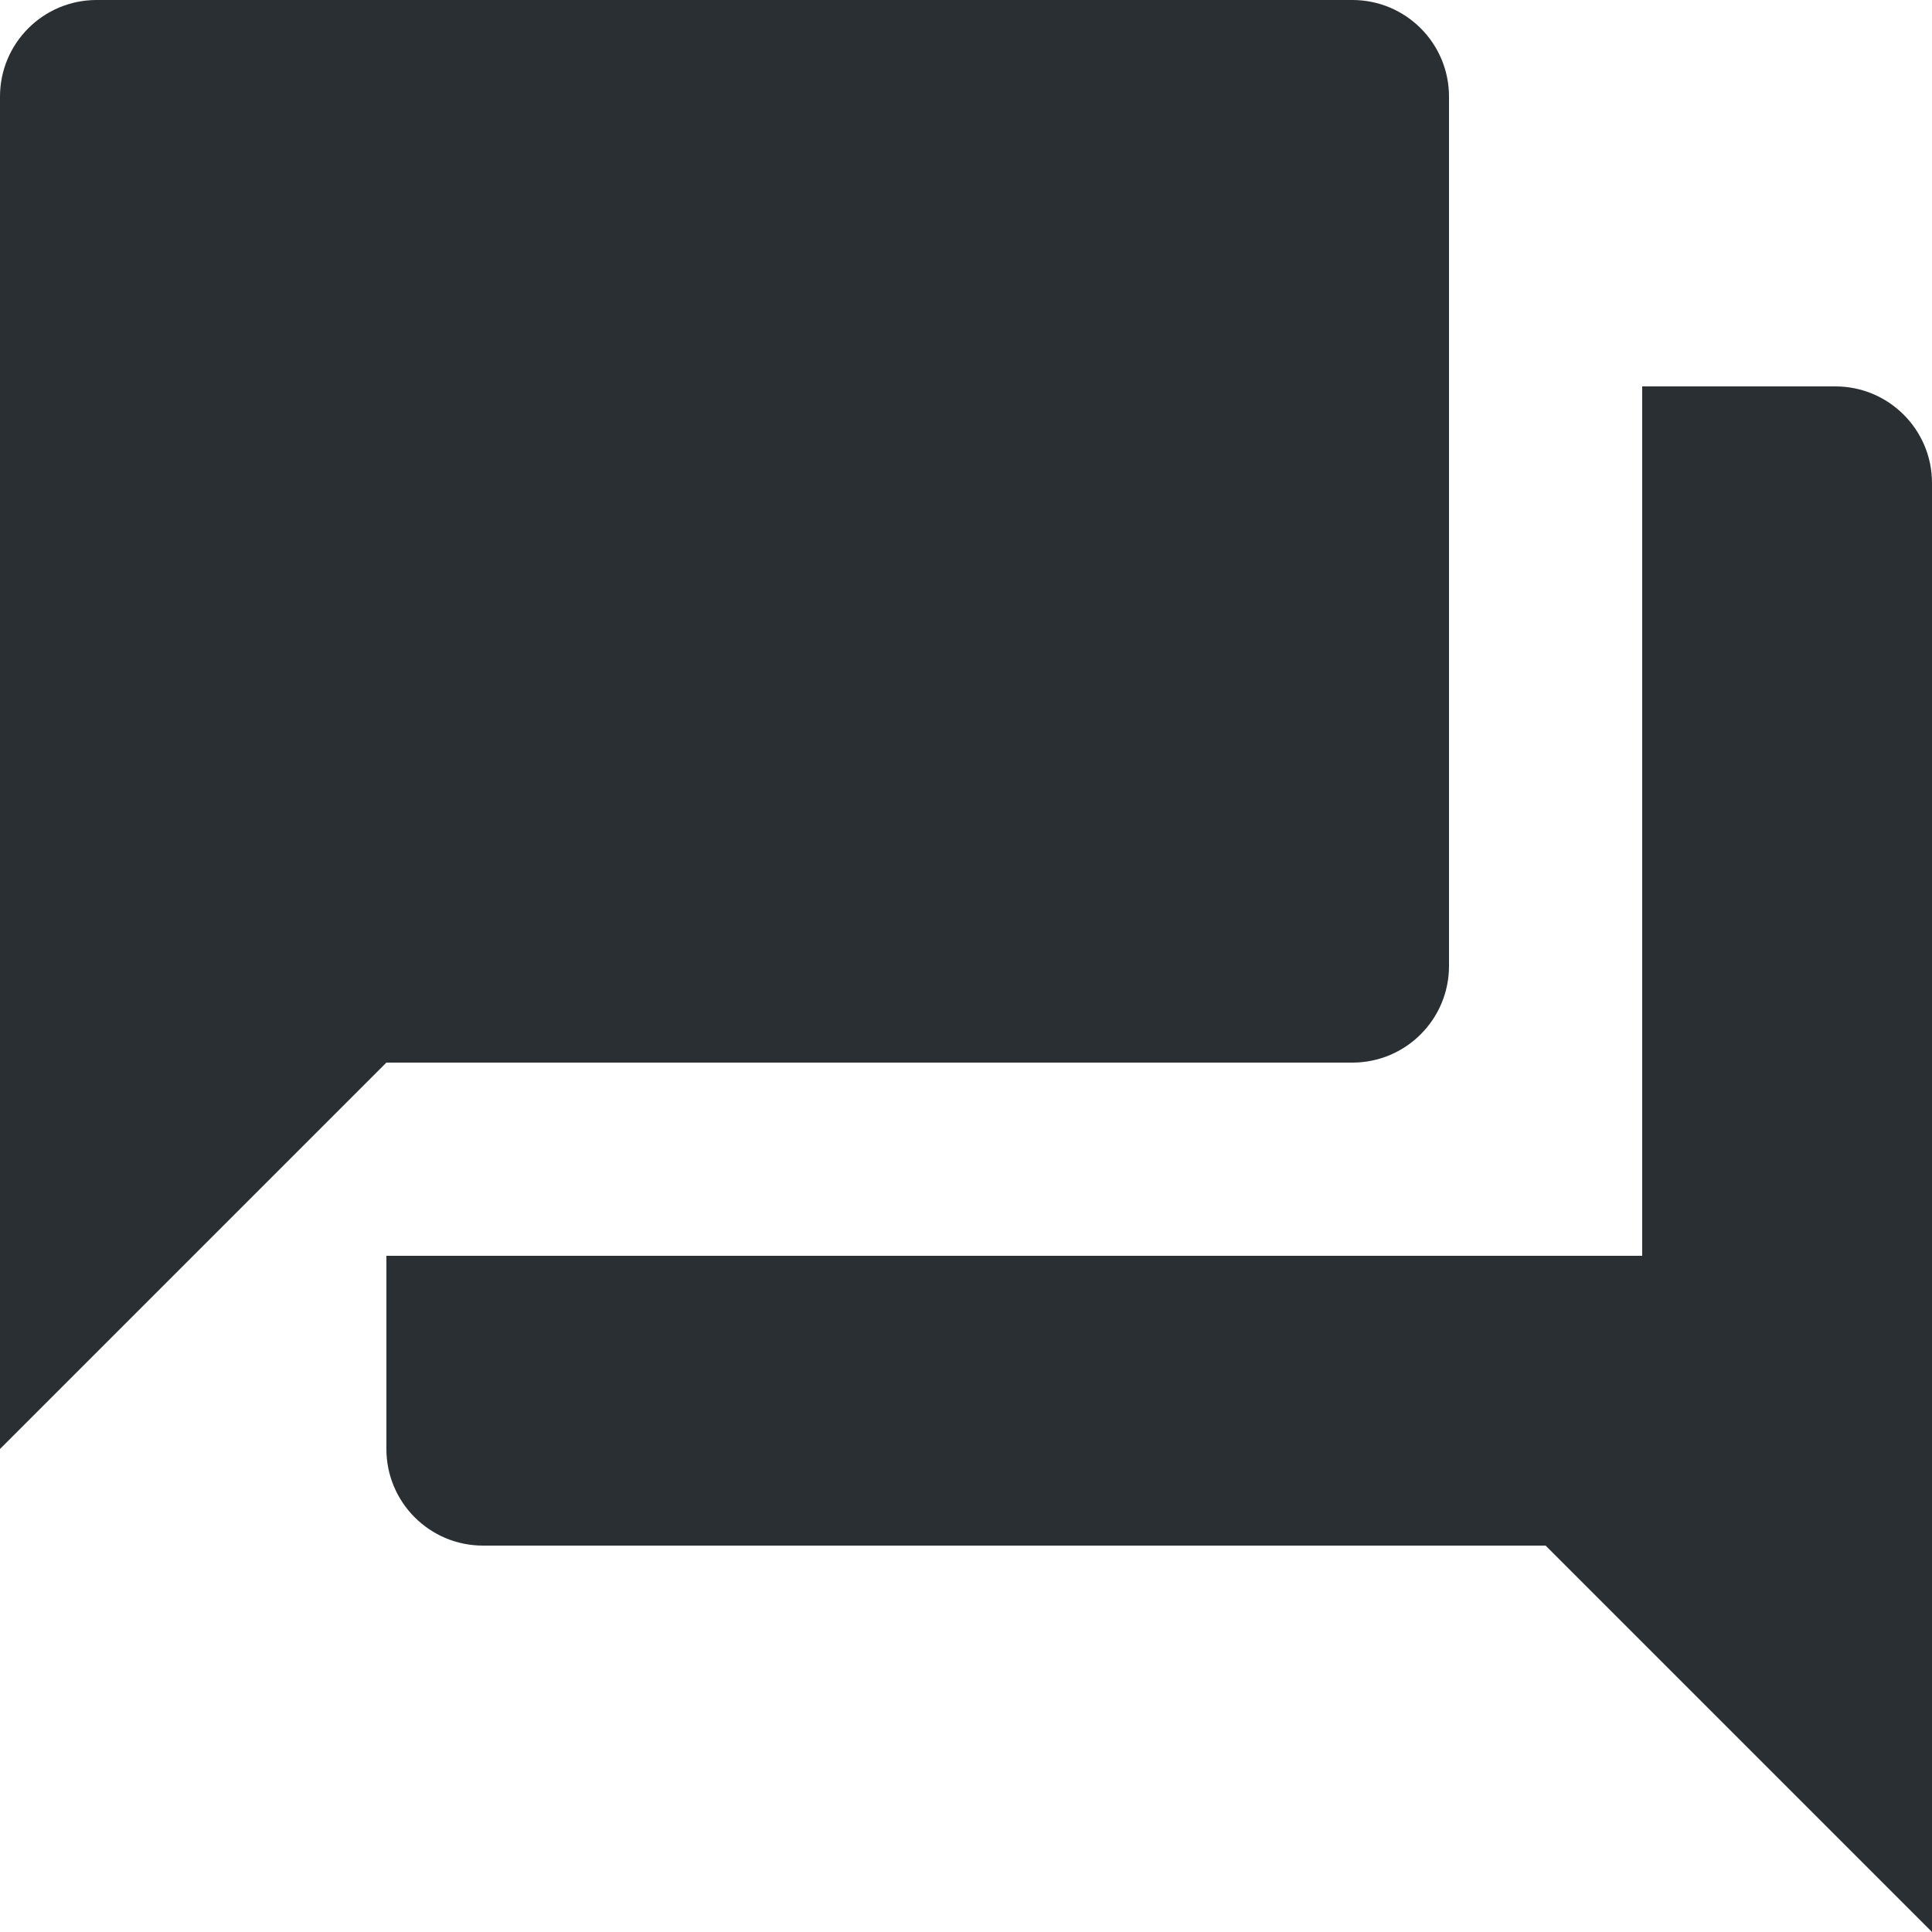
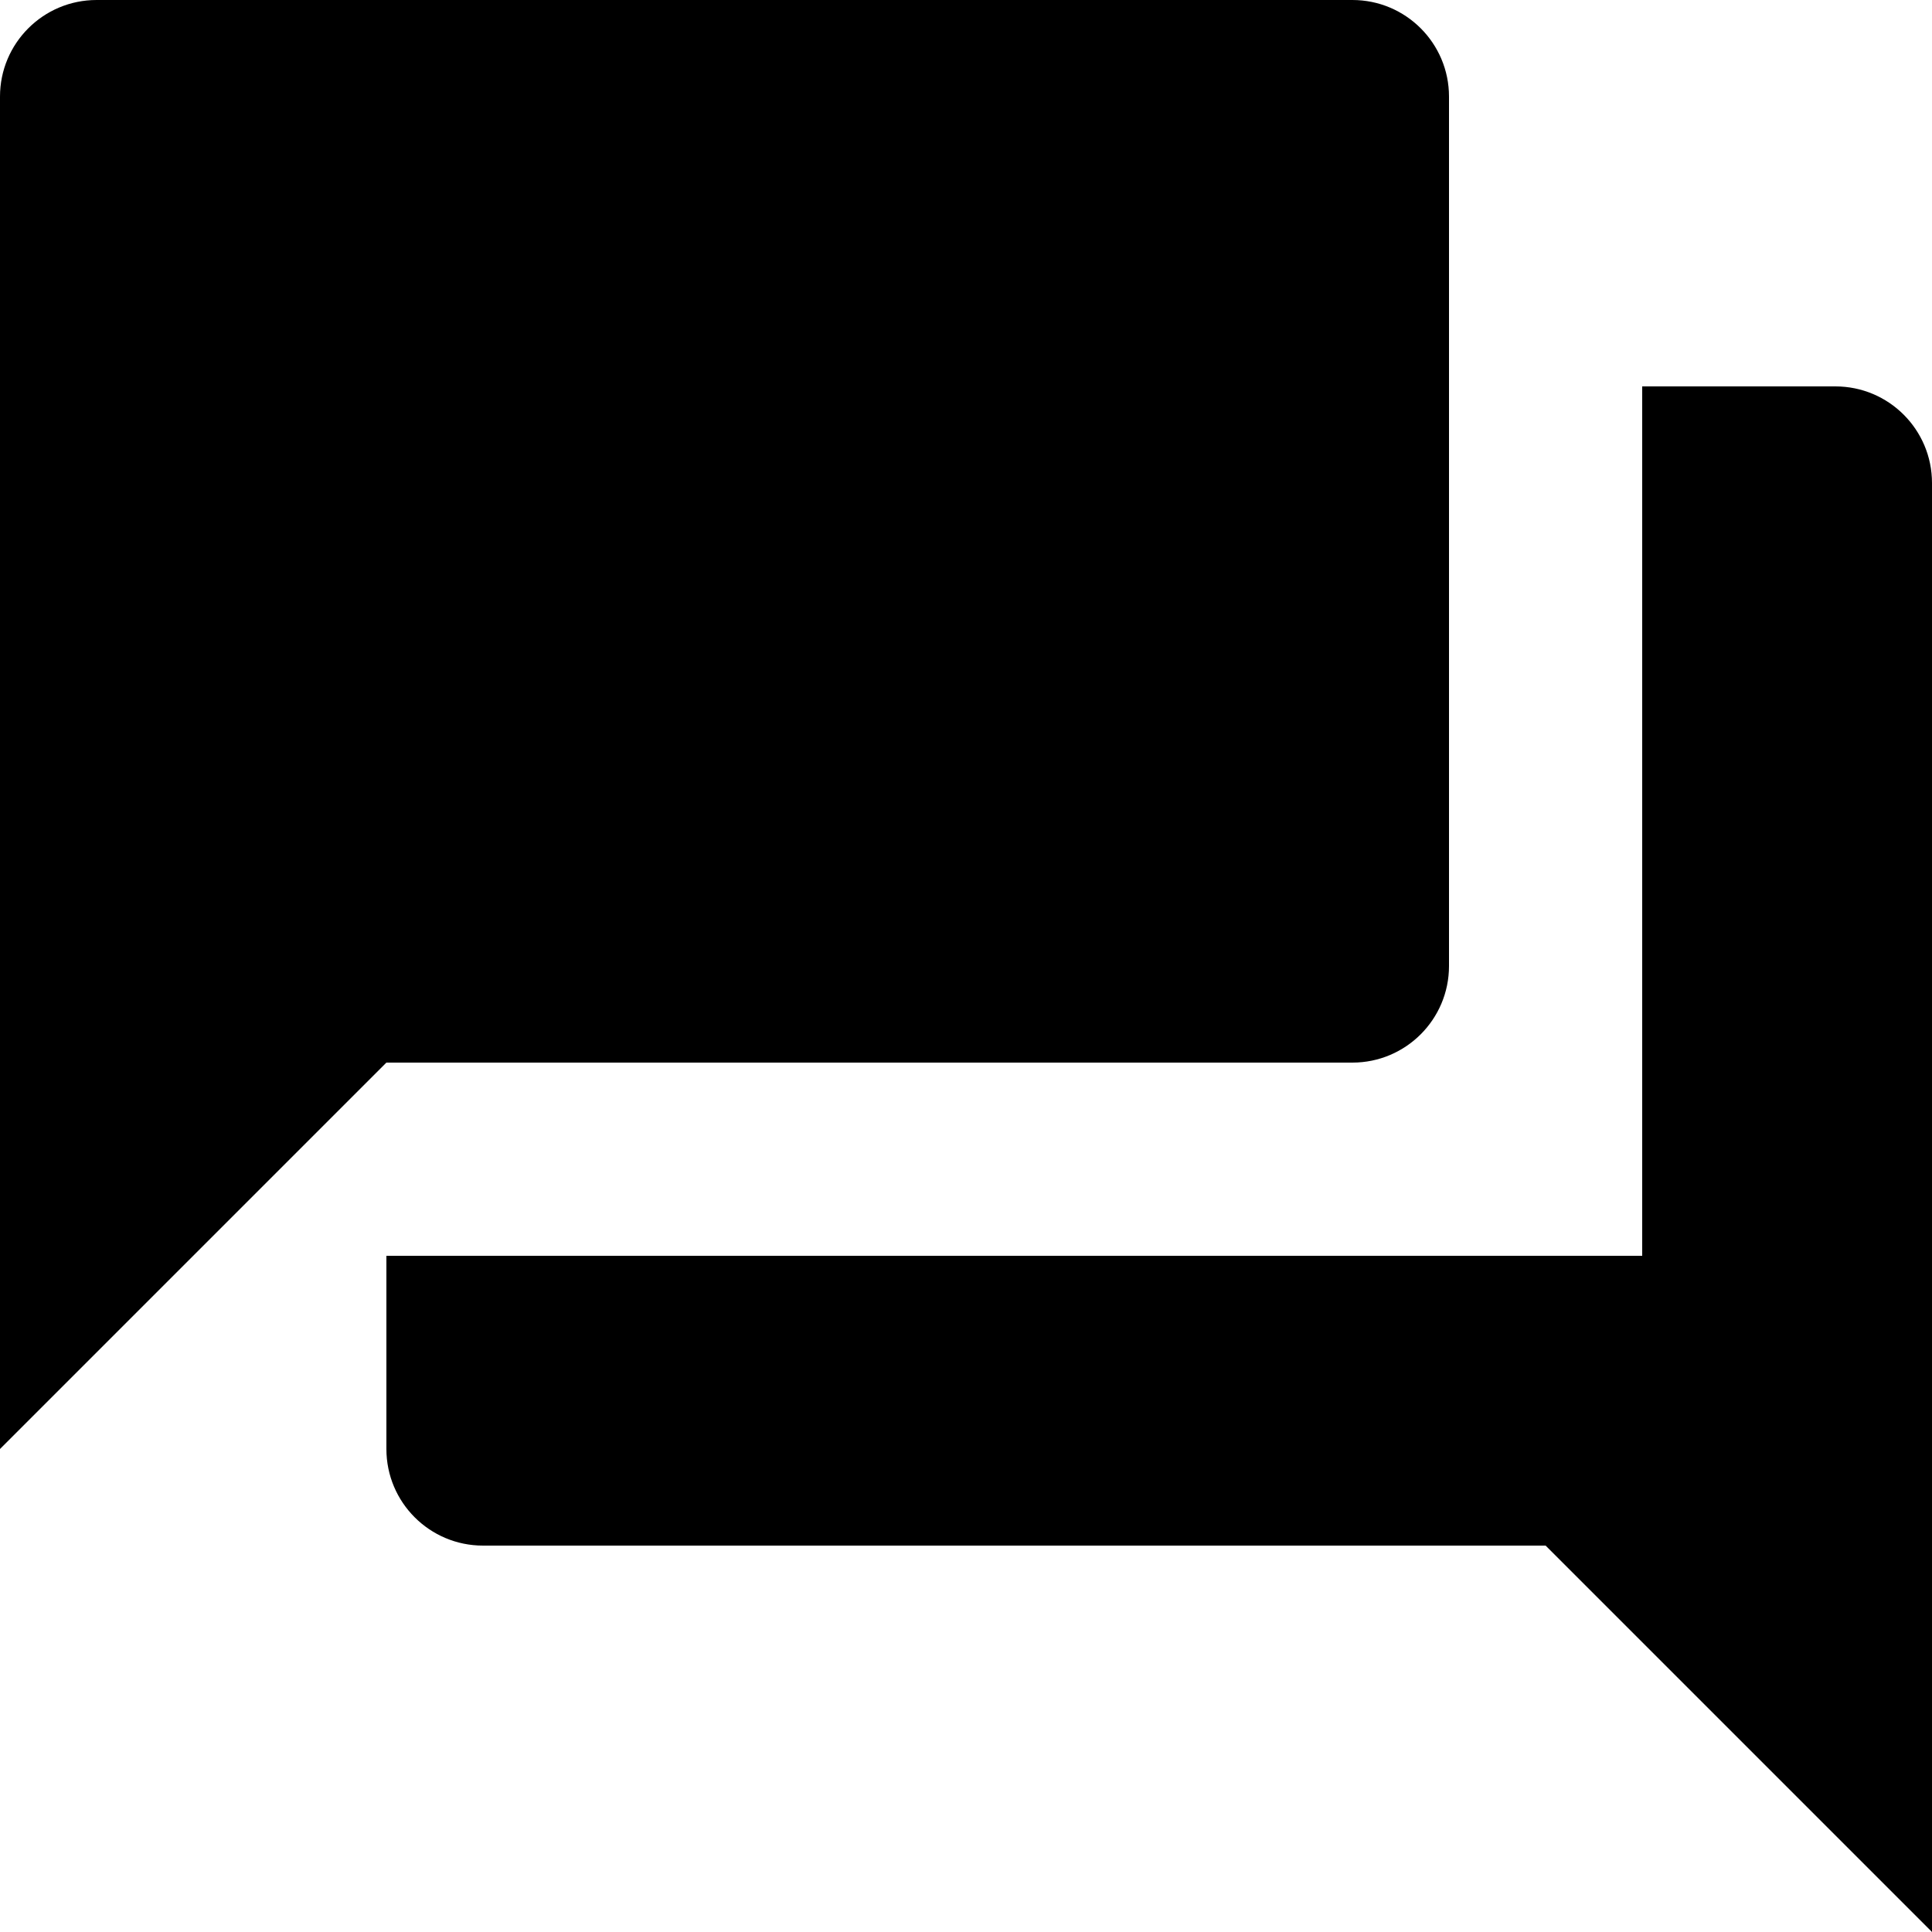
- <svg xmlns="http://www.w3.org/2000/svg" width="18" height="18" viewBox="0 0 18 18">
-   <path id="PICTO_ECRIVEZ_NOUS" d="M19.1,5.6H17.3v8.1H5.6v1.8a.9.9,0,0,0,.9.9h9.9L20,20V6.5A.9.9,0,0,0,19.1,5.6ZM15.5,11V2.9a.9.9,0,0,0-.9-.9H2.9a.9.9,0,0,0-.9.9V15.5l3.6-3.6h9A.9.9,0,0,0,15.5,11Z" transform="translate(-2 -2)" fill="#292f33" />
+ <svg xmlns="http://www.w3.org/2000/svg" viewBox="0 0 18 18">
+   <path id="PICTO_ECRIVEZ_NOUS" d="M19.1,5.6H17.3v8.1H5.6v1.8a.9.9,0,0,0,.9.9h9.9L20,20V6.5A.9.9,0,0,0,19.1,5.6ZM15.5,11V2.9a.9.9,0,0,0-.9-.9H2.9a.9.9,0,0,0-.9.9V15.5l3.6-3.6h9A.9.9,0,0,0,15.5,11Z" transform="translate(-2 -2)" />
</svg>
